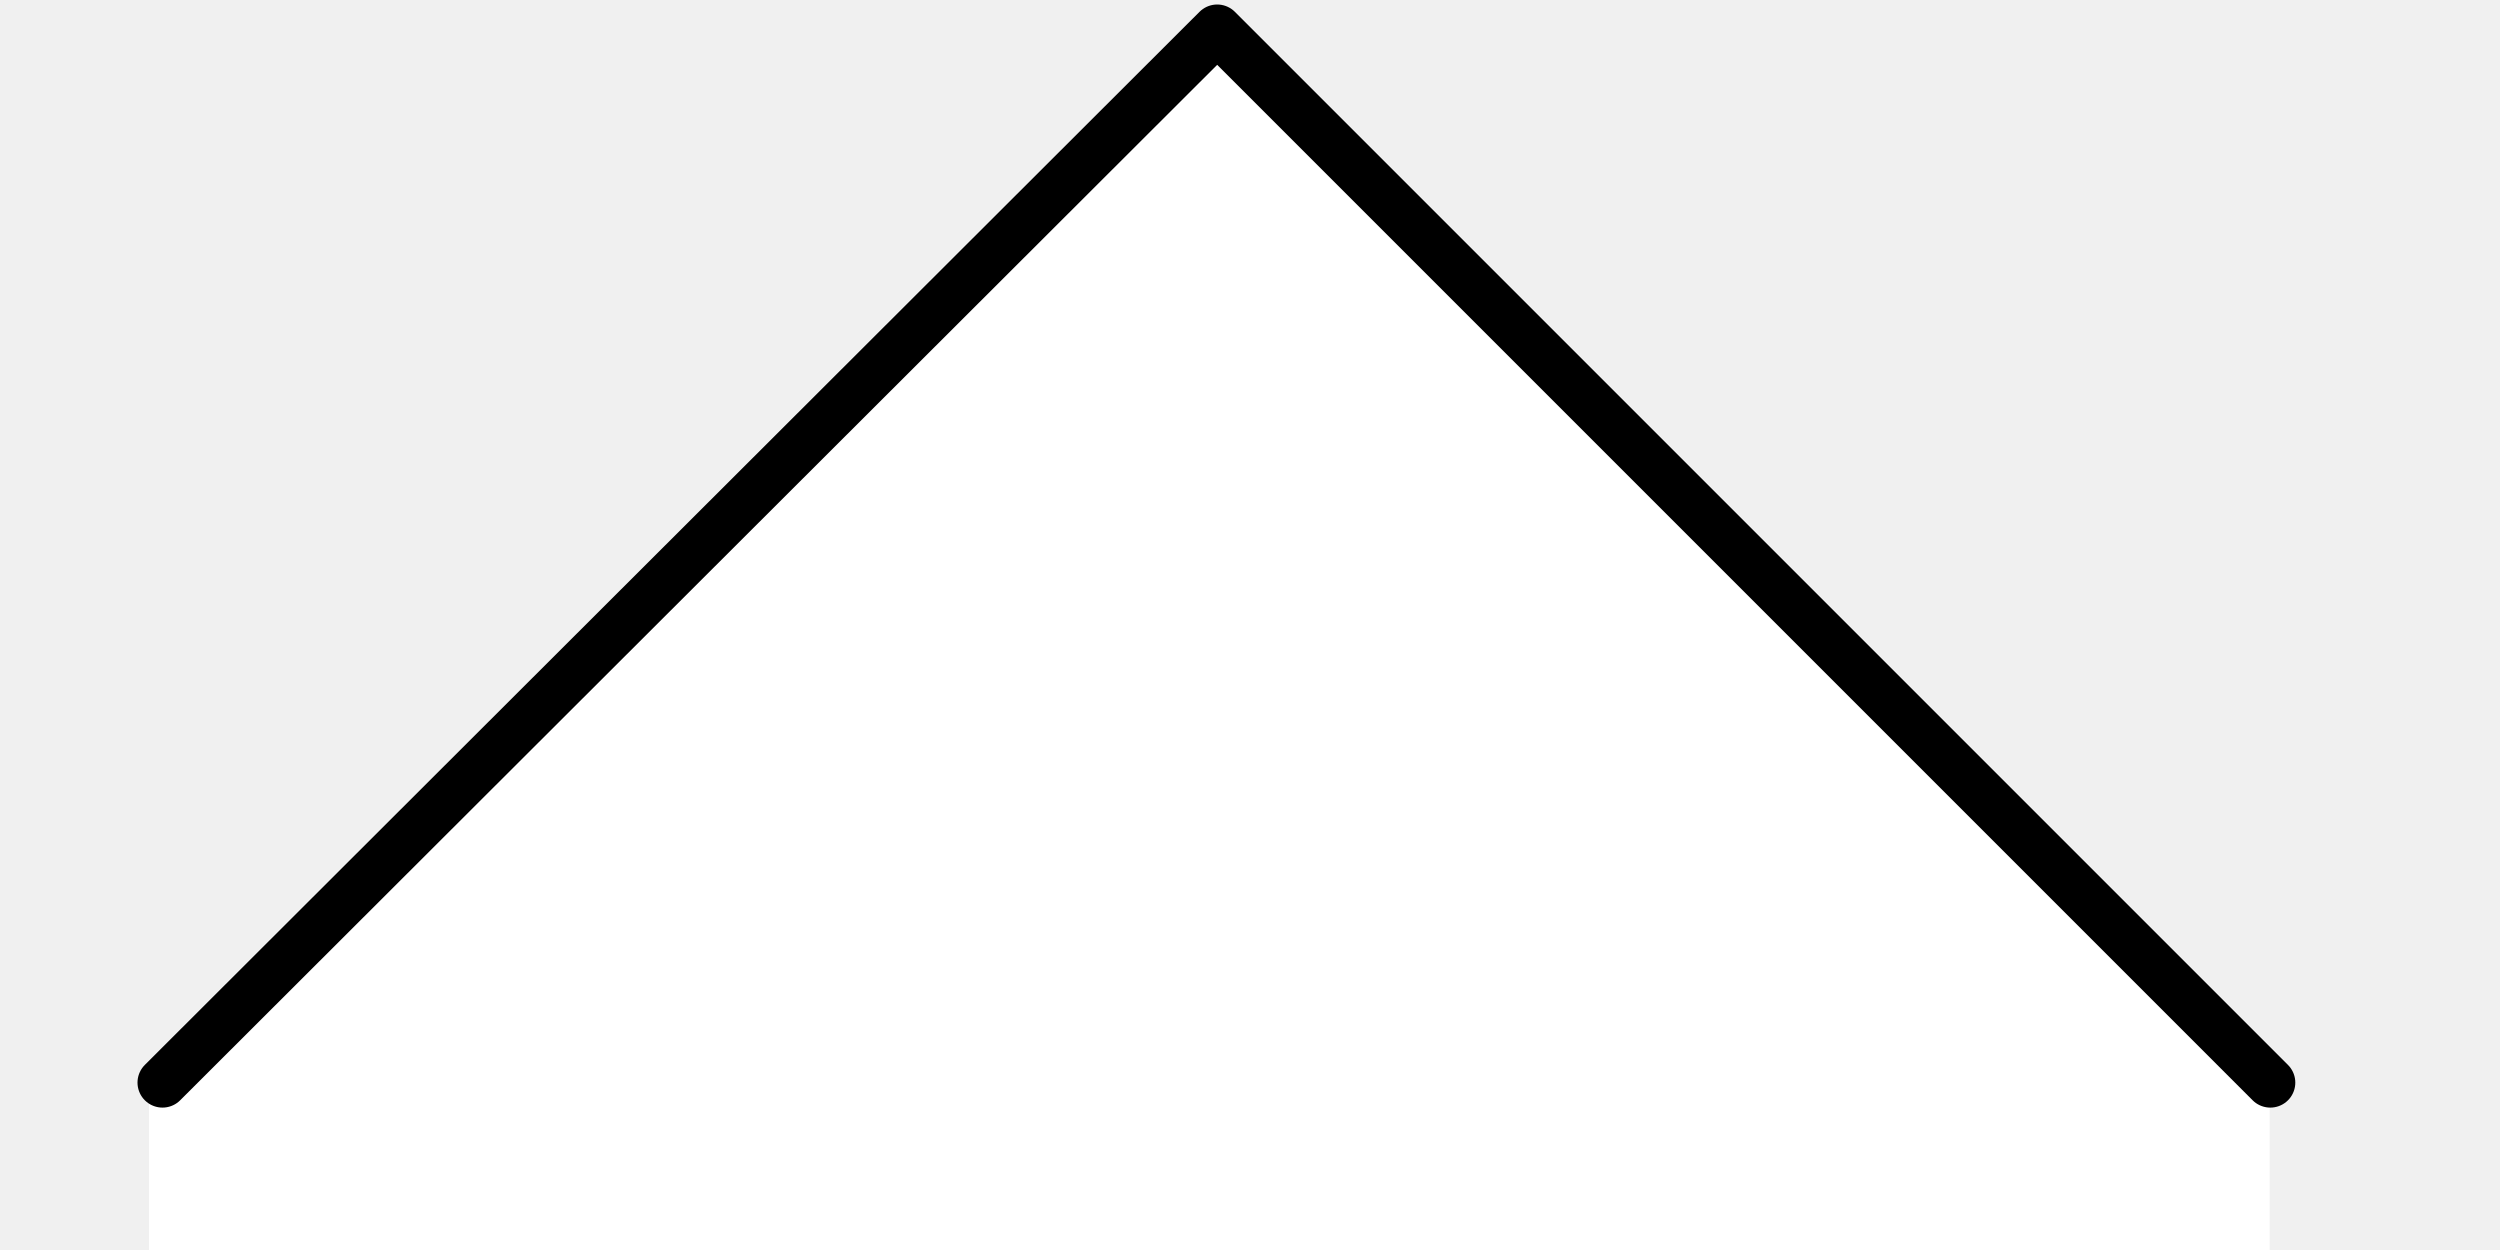
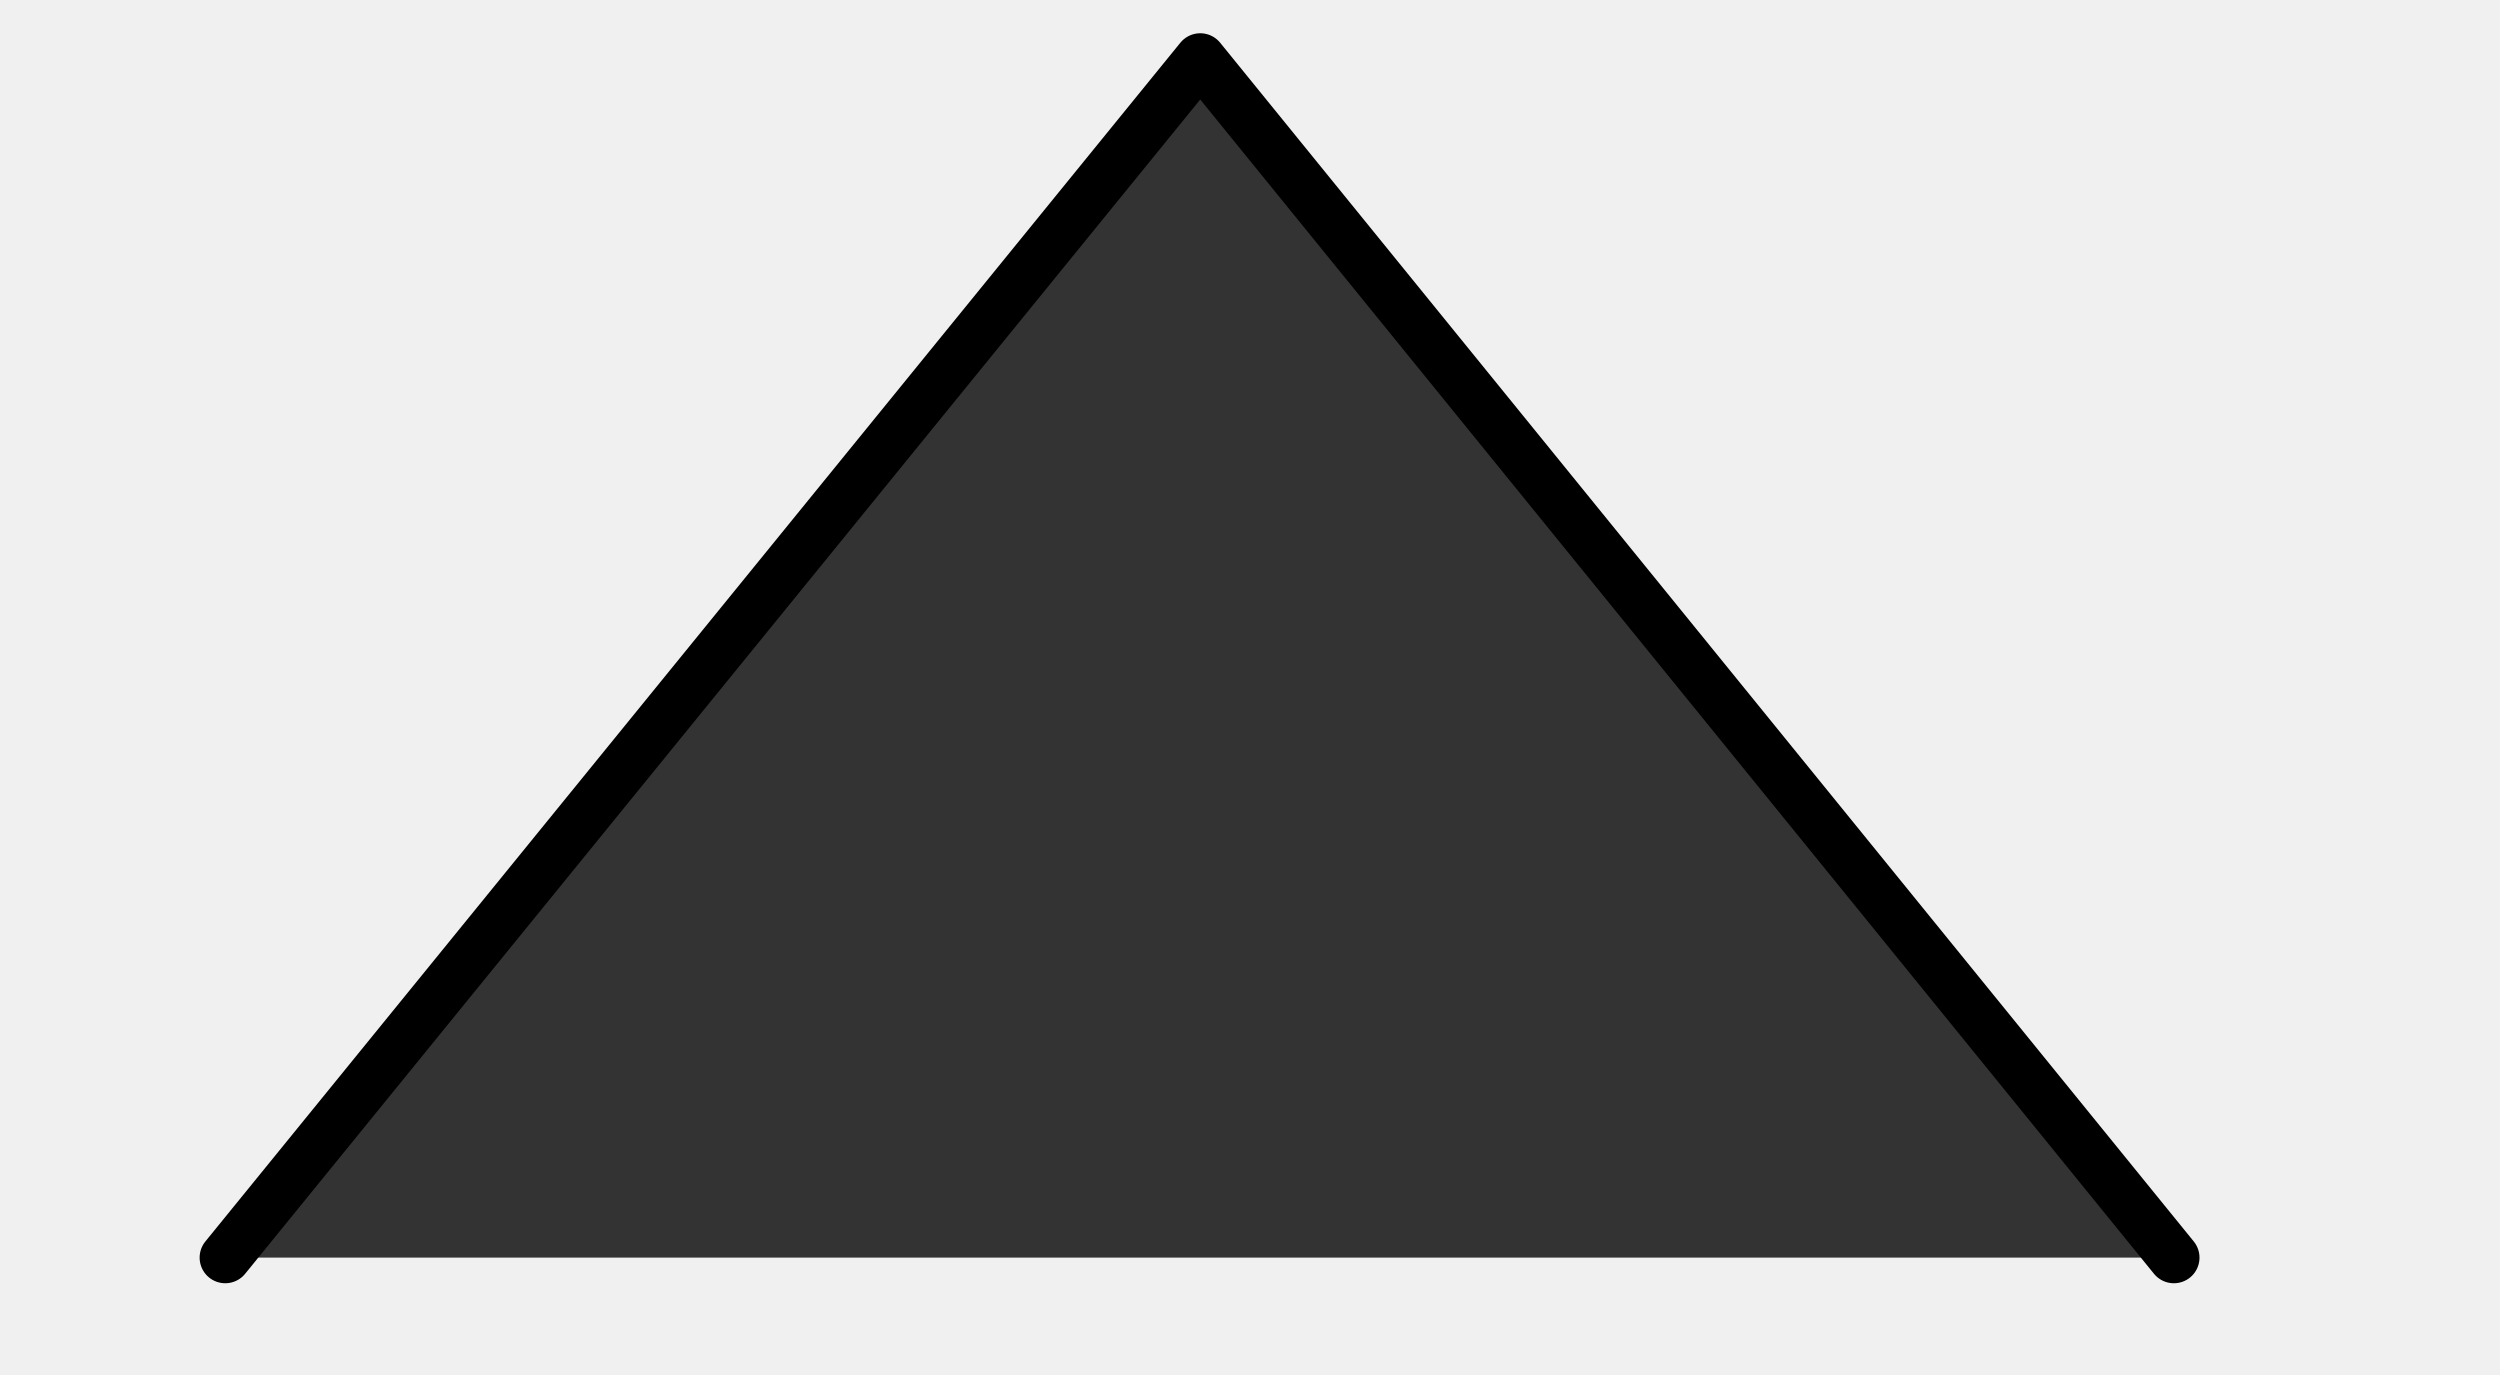
- <svg xmlns="http://www.w3.org/2000/svg" version="1.1" width="50" height="25" id="svg2">
+ <svg xmlns="http://www.w3.org/2000/svg" version="1.1" width="20" height="11" id="svg2">
  <defs id="defs4" />
-   <rect style="fill:#ffffff;fill-opacity:1;fill-rule:nonzero;stroke:none" id="rect3789" width="42.413" height="3.565" x="2.98" y="21.488" />
-   <path d="M 45.406,21.652 24.344,0.59 3.25,21.652" id="rect2992" style="fill:#ffffff;stroke:#000000;stroke-width:1;stroke-linecap:round;stroke-linejoin:round;stroke-miterlimit:4;stroke-opacity:1;stroke-dasharray:none;stroke-dashoffset:0" />
+   <path d="M 17.391,10.061 9.602,0.471 1.802,10.061" id="rect2992" style="fill:#333333;stroke:#000000;stroke-width:0.41;stroke-linecap:round;stroke-linejoin:round;stroke-miterlimit:4;stroke-opacity:1;stroke-dasharray:none;stroke-dashoffset:0" />
</svg>
